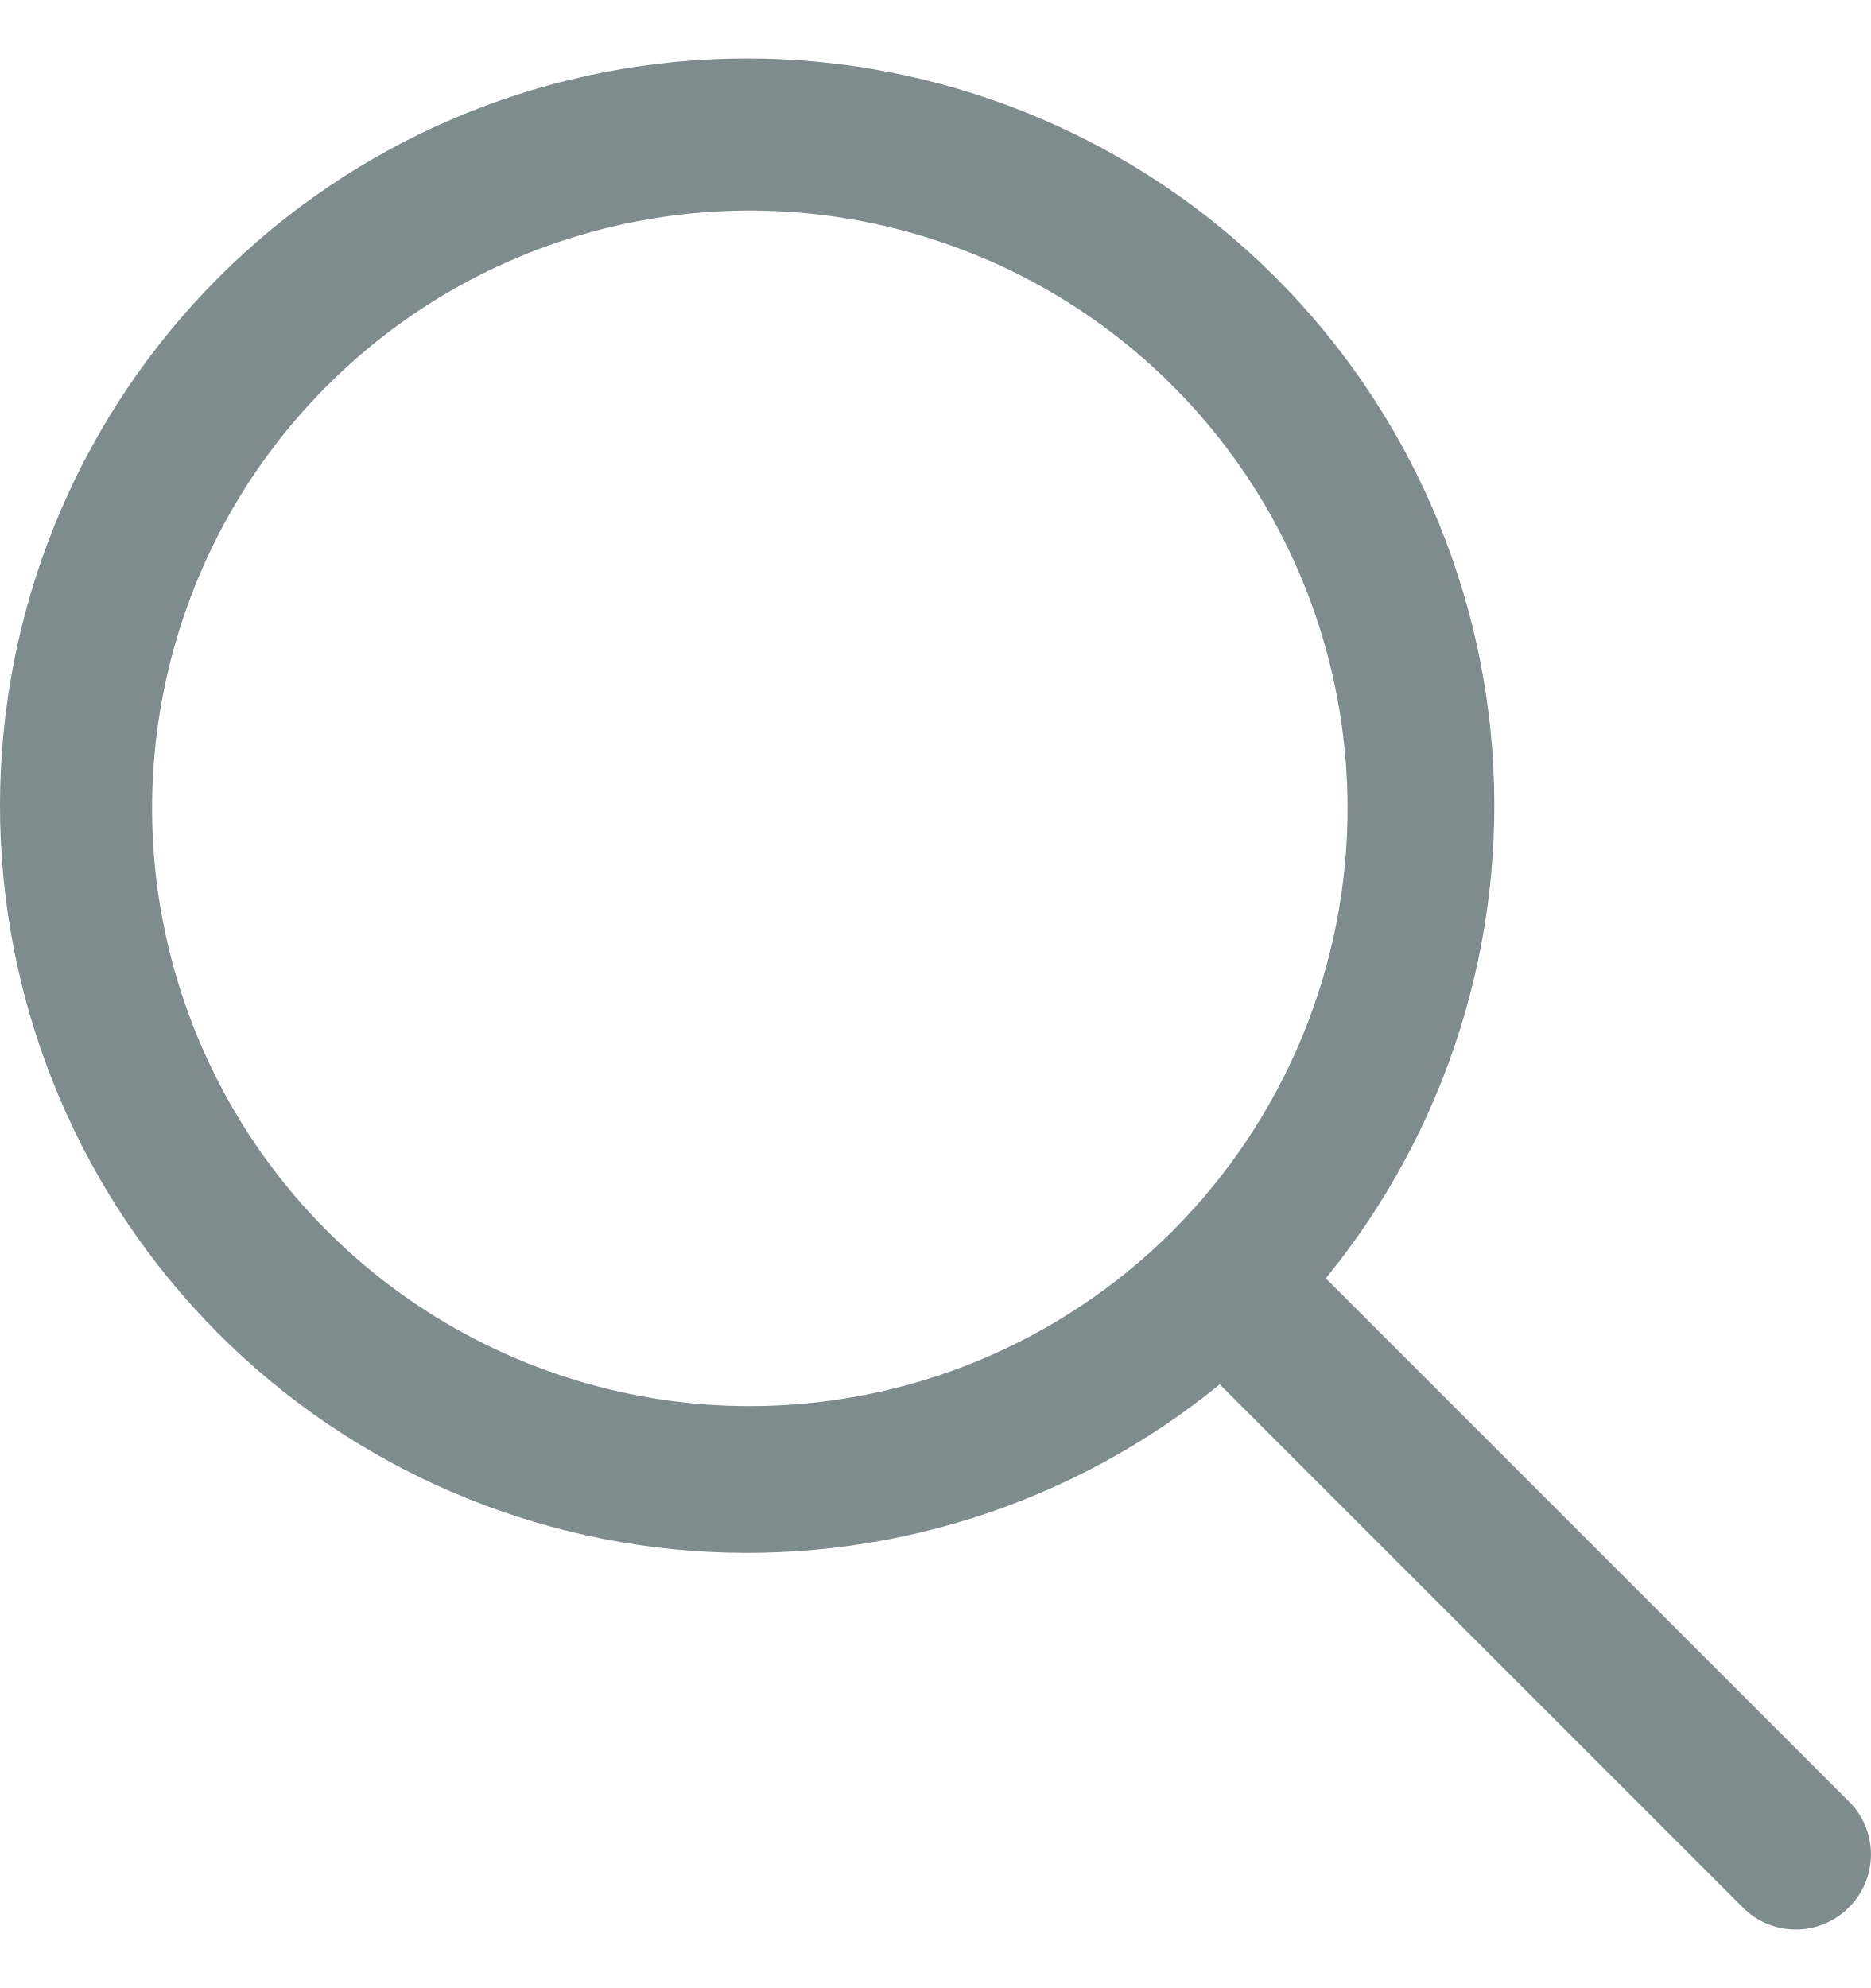
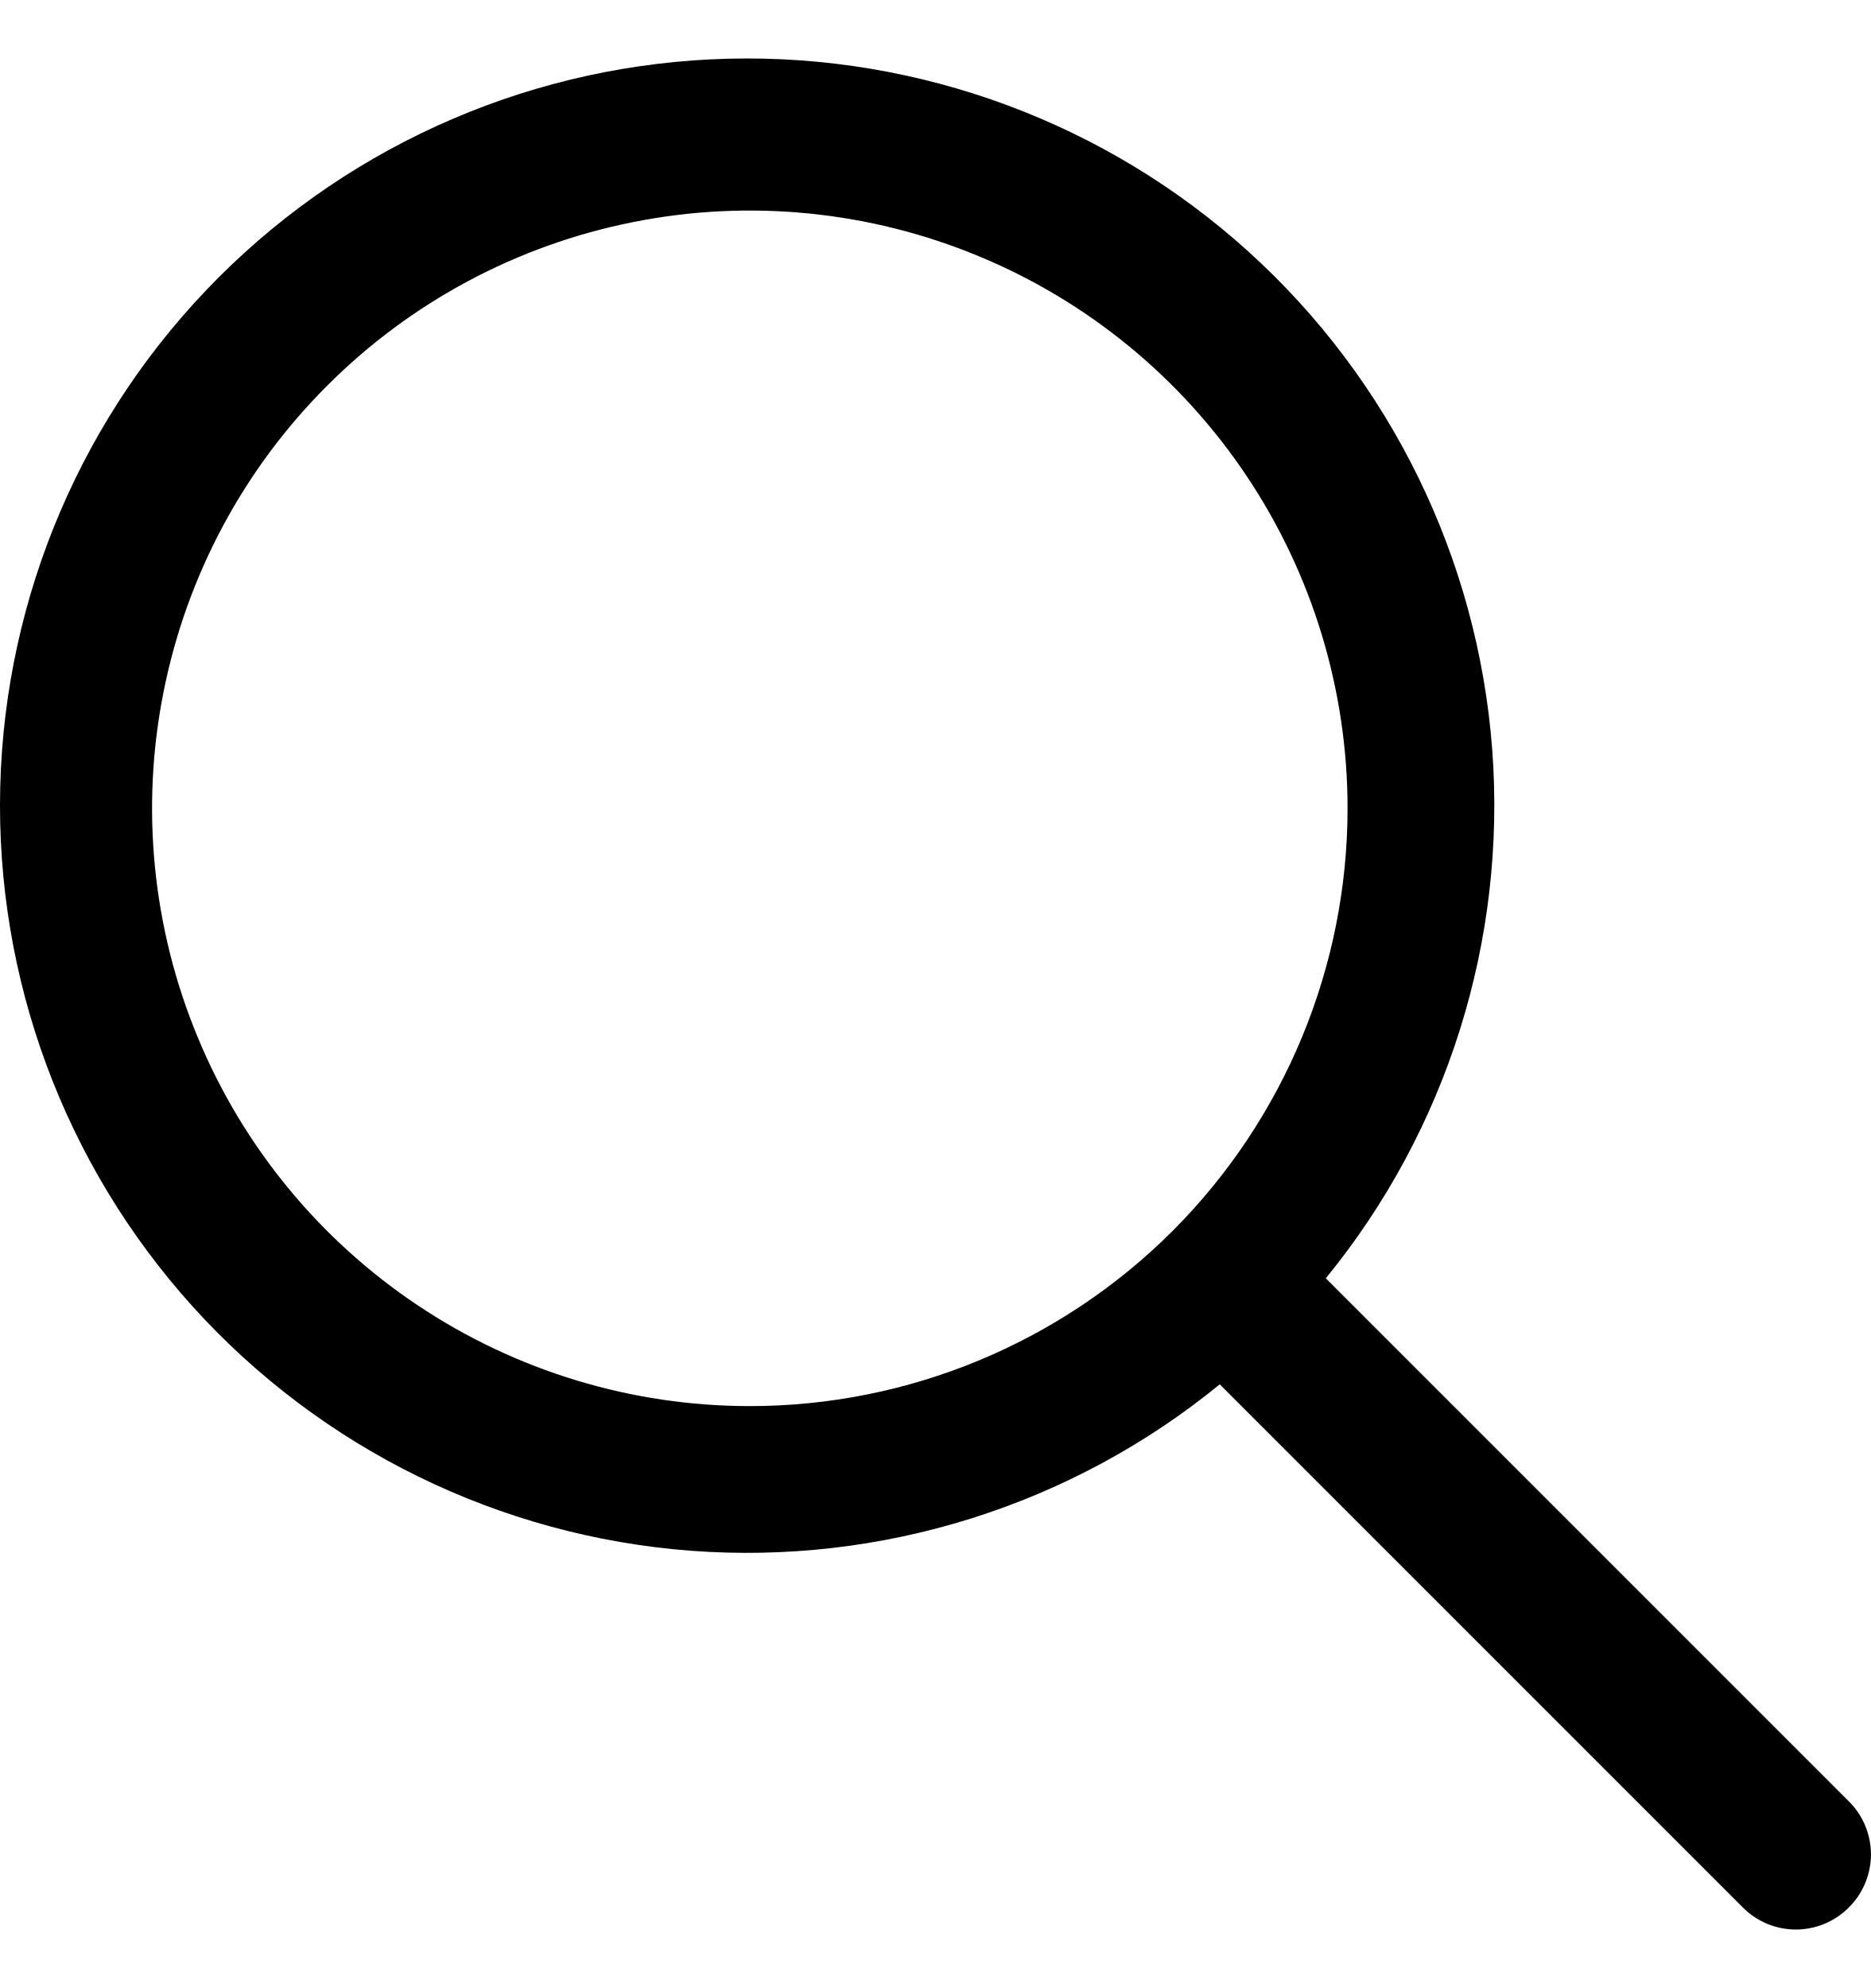
- <svg xmlns="http://www.w3.org/2000/svg" width="16" height="17" viewBox="0 0 16 17" fill="none">
-   <path d="M15.811 15.404L11.338 10.931C12.375 9.662 12.884 8.042 12.761 6.408C12.637 4.774 11.89 3.249 10.675 2.15C9.459 1.051 7.867 0.461 6.229 0.502C4.59 0.543 3.03 1.212 1.871 2.371C0.712 3.53 0.043 5.09 0.002 6.729C-0.039 8.367 0.551 9.959 1.65 11.175C2.749 12.39 4.274 13.137 5.908 13.261C7.542 13.384 9.162 12.875 10.431 11.838L14.904 16.311C14.963 16.371 15.034 16.418 15.112 16.451C15.19 16.483 15.273 16.5 15.357 16.5C15.442 16.5 15.525 16.483 15.603 16.451C15.681 16.418 15.752 16.371 15.811 16.311C15.871 16.252 15.918 16.181 15.951 16.103C15.983 16.025 16 15.942 16 15.857C16 15.773 15.983 15.69 15.951 15.612C15.918 15.534 15.871 15.463 15.811 15.404ZM6.412 12.024C5.401 12.024 4.413 11.724 3.572 11.162C2.732 10.601 2.076 9.802 1.69 8.868C1.303 7.934 1.201 6.906 1.399 5.915C1.596 4.923 2.083 4.012 2.798 3.298C3.512 2.583 4.423 2.096 5.415 1.899C6.406 1.701 7.434 1.803 8.368 2.19C9.302 2.576 10.101 3.232 10.662 4.072C11.224 4.913 11.524 5.901 11.524 6.912C11.524 8.268 10.985 9.568 10.027 10.527C9.068 11.485 7.768 12.024 6.412 12.024Z" fill="#7F8C8D" />
+ <svg xmlns="http://www.w3.org/2000/svg" width="16" height="17" viewBox="0 0 16 17" fill="currentColor">
+   <path d="M15.811 15.404L11.338 10.931C12.375 9.662 12.884 8.042 12.761 6.408C12.637 4.774 11.89 3.249 10.675 2.15C9.459 1.051 7.867 0.461 6.229 0.502C4.59 0.543 3.03 1.212 1.871 2.371C0.712 3.53 0.043 5.09 0.002 6.729C-0.039 8.367 0.551 9.959 1.65 11.175C2.749 12.39 4.274 13.137 5.908 13.261C7.542 13.384 9.162 12.875 10.431 11.838L14.904 16.311C14.963 16.371 15.034 16.418 15.112 16.451C15.19 16.483 15.273 16.5 15.357 16.5C15.442 16.5 15.525 16.483 15.603 16.451C15.681 16.418 15.752 16.371 15.811 16.311C15.871 16.252 15.918 16.181 15.951 16.103C15.983 16.025 16 15.942 16 15.857C16 15.773 15.983 15.69 15.951 15.612C15.918 15.534 15.871 15.463 15.811 15.404ZM6.412 12.024C5.401 12.024 4.413 11.724 3.572 11.162C2.732 10.601 2.076 9.802 1.69 8.868C1.303 7.934 1.201 6.906 1.399 5.915C1.596 4.923 2.083 4.012 2.798 3.298C3.512 2.583 4.423 2.096 5.415 1.899C6.406 1.701 7.434 1.803 8.368 2.19C9.302 2.576 10.101 3.232 10.662 4.072C11.224 4.913 11.524 5.901 11.524 6.912C11.524 8.268 10.985 9.568 10.027 10.527C9.068 11.485 7.768 12.024 6.412 12.024Z" />
</svg>
